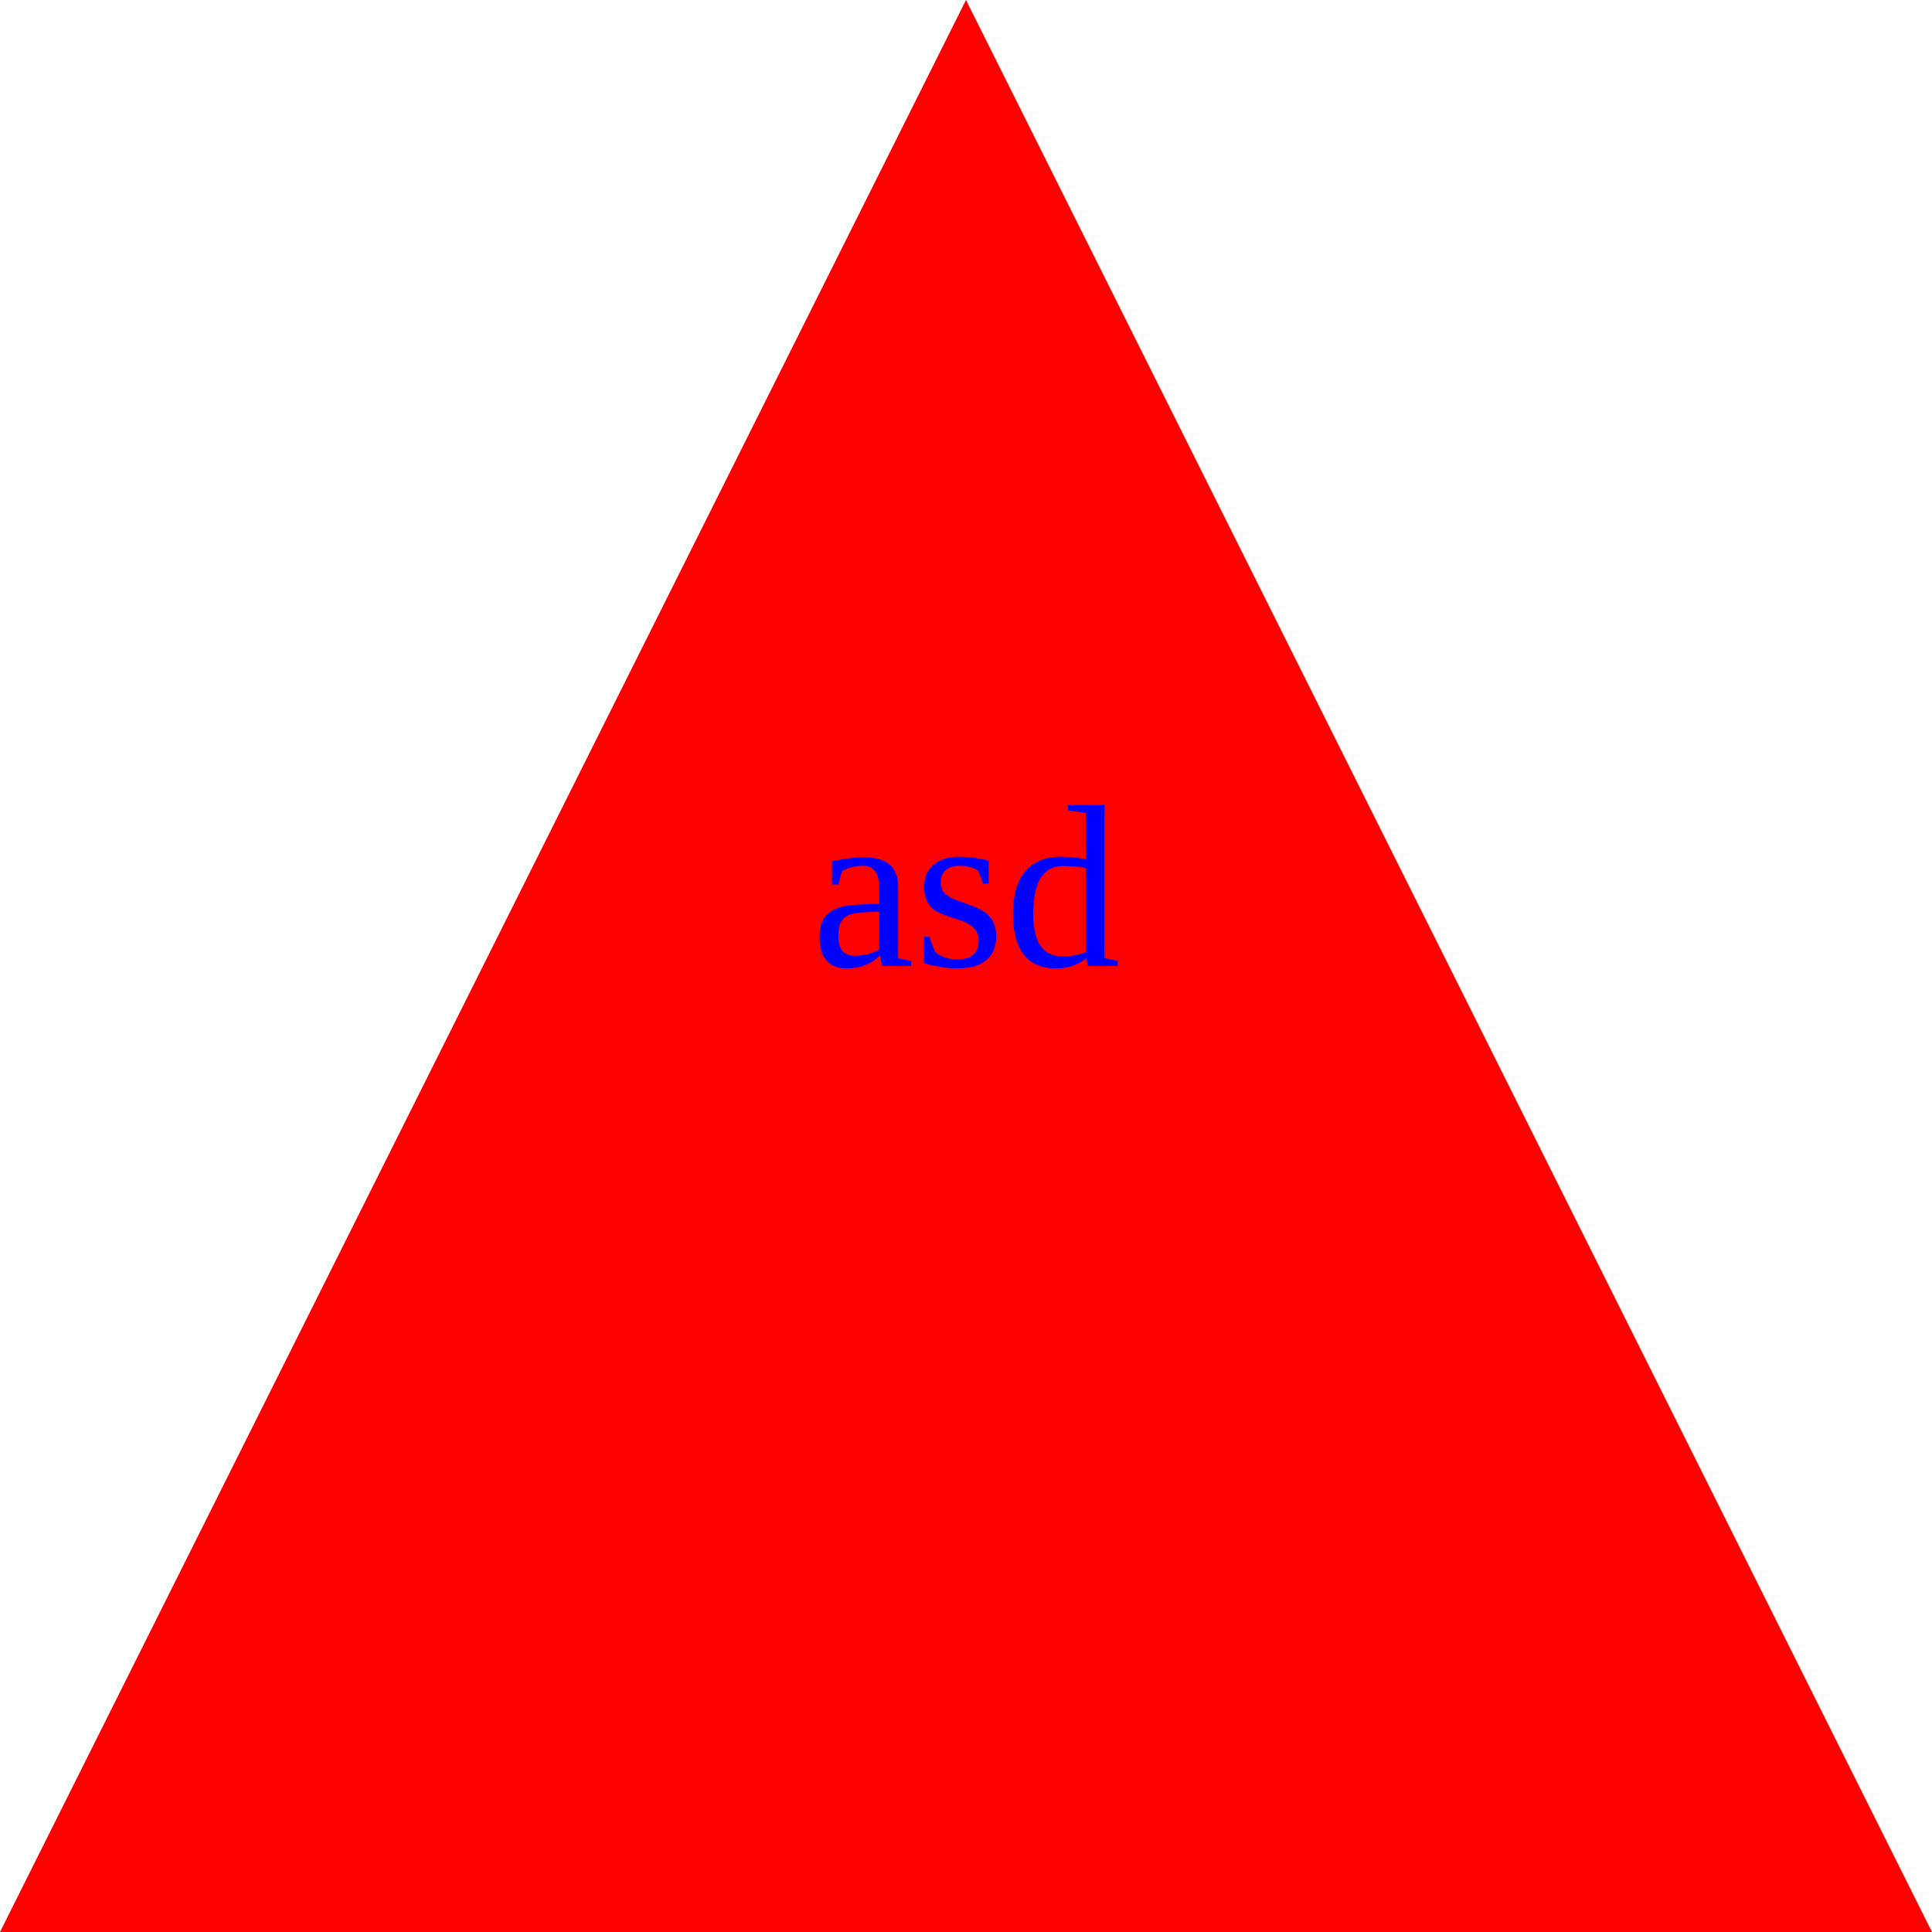
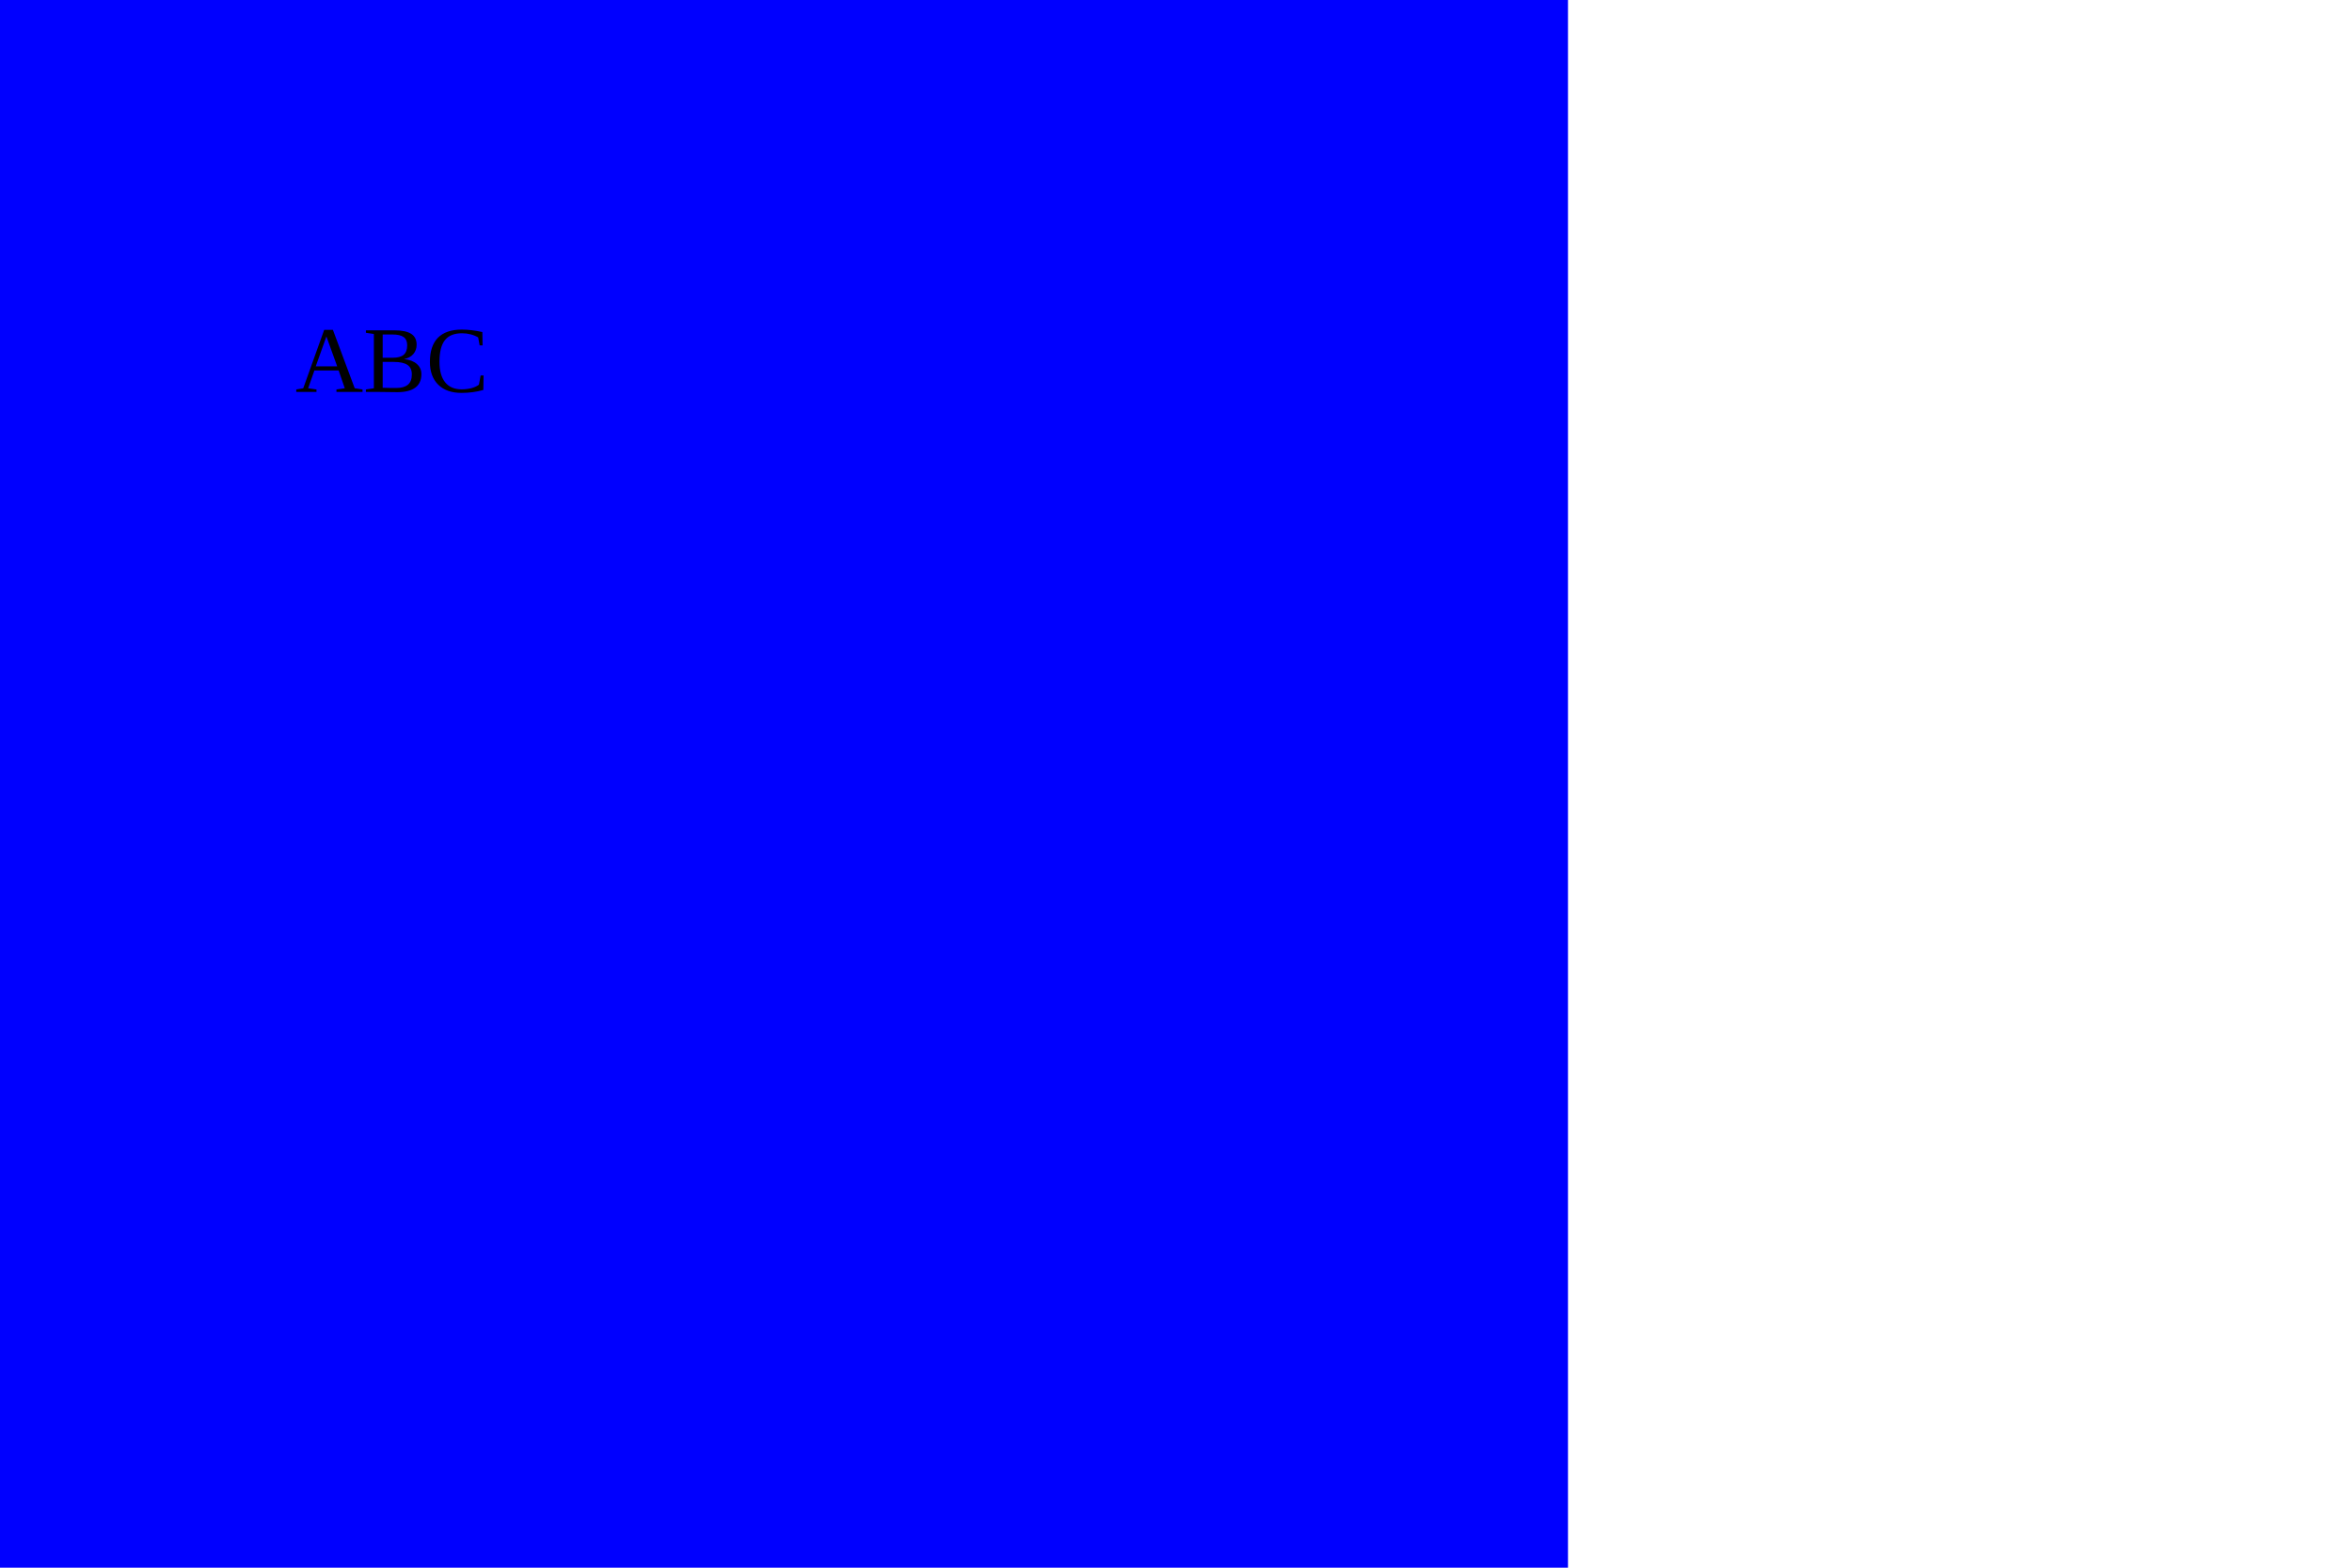
- <svg xmlns="http://www.w3.org/2000/svg" version="1.1" width="100" height="100">
-   <polygon points="50,0 100,100 0,100" fill="red" />
-   <text x="50" y="50" fill="blue" text-anchor="middle">asd</text>
+ <svg xmlns="http://www.w3.org/2000/svg" version="1.1" width="300" height="200">
+   <rect width="200" height="200" fill="blue" />
+   <text x="50" y="50" fill="black" text-anchor="middle">ABC</text>
</svg>
